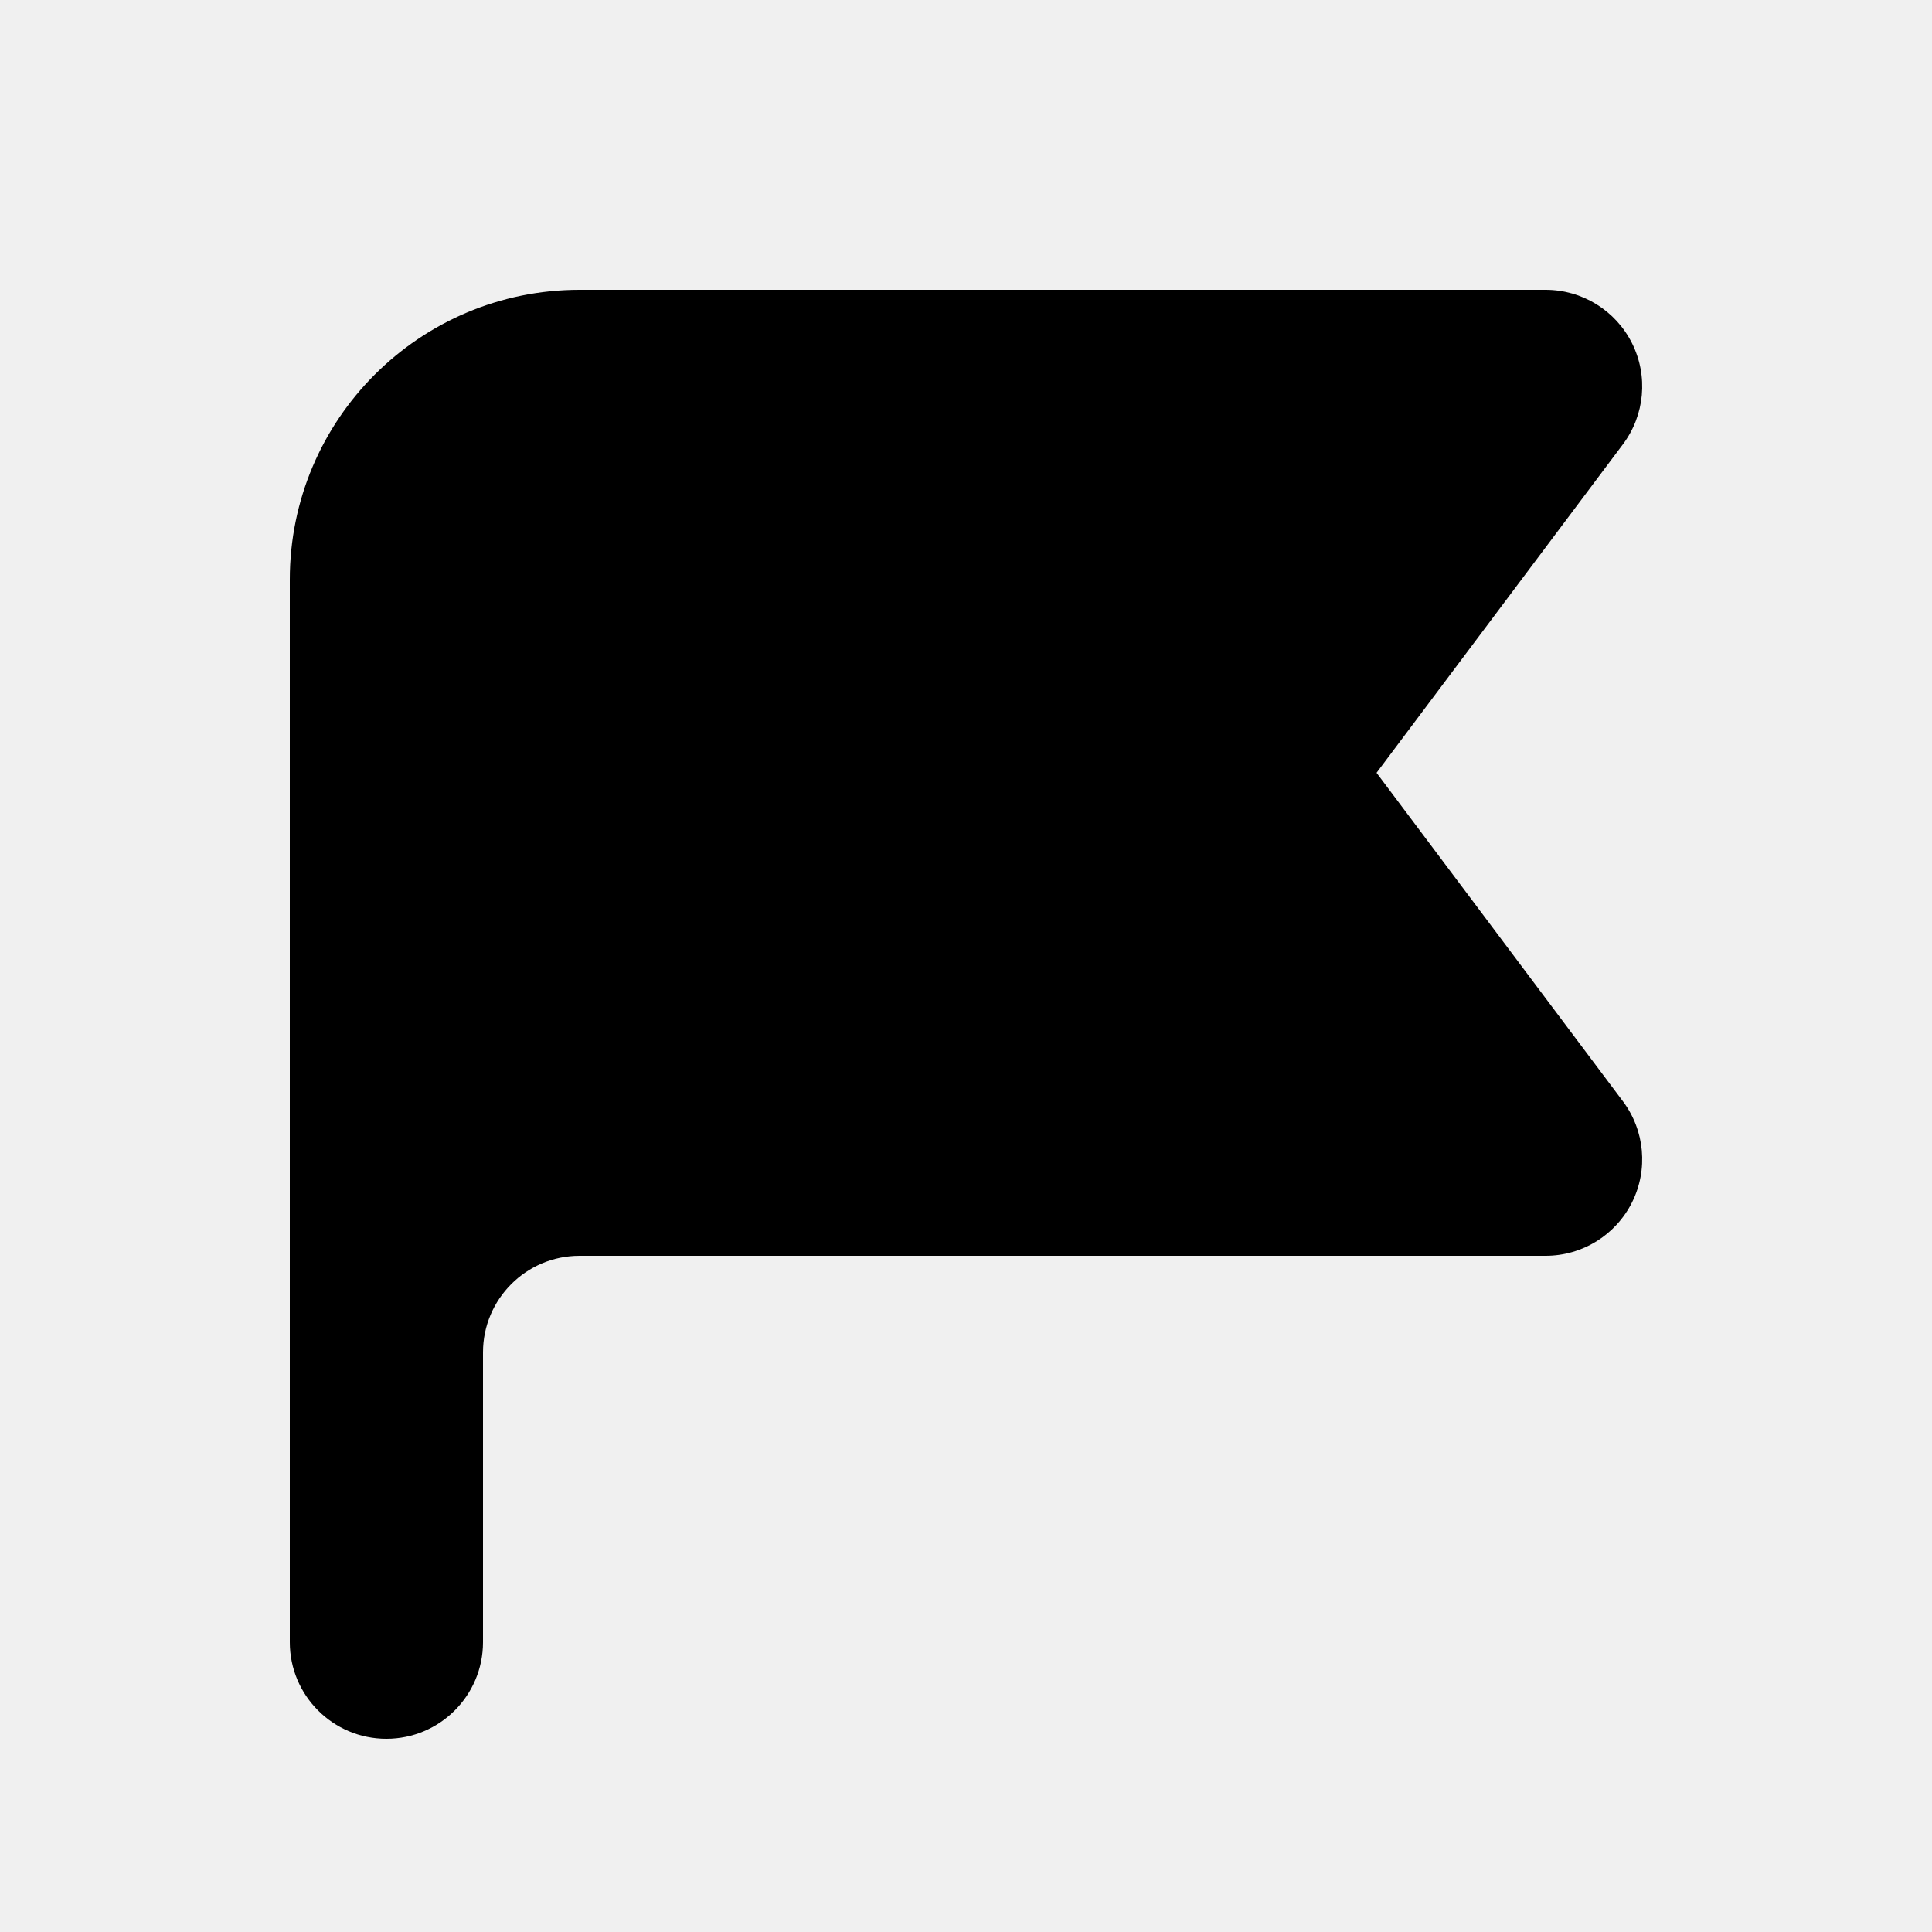
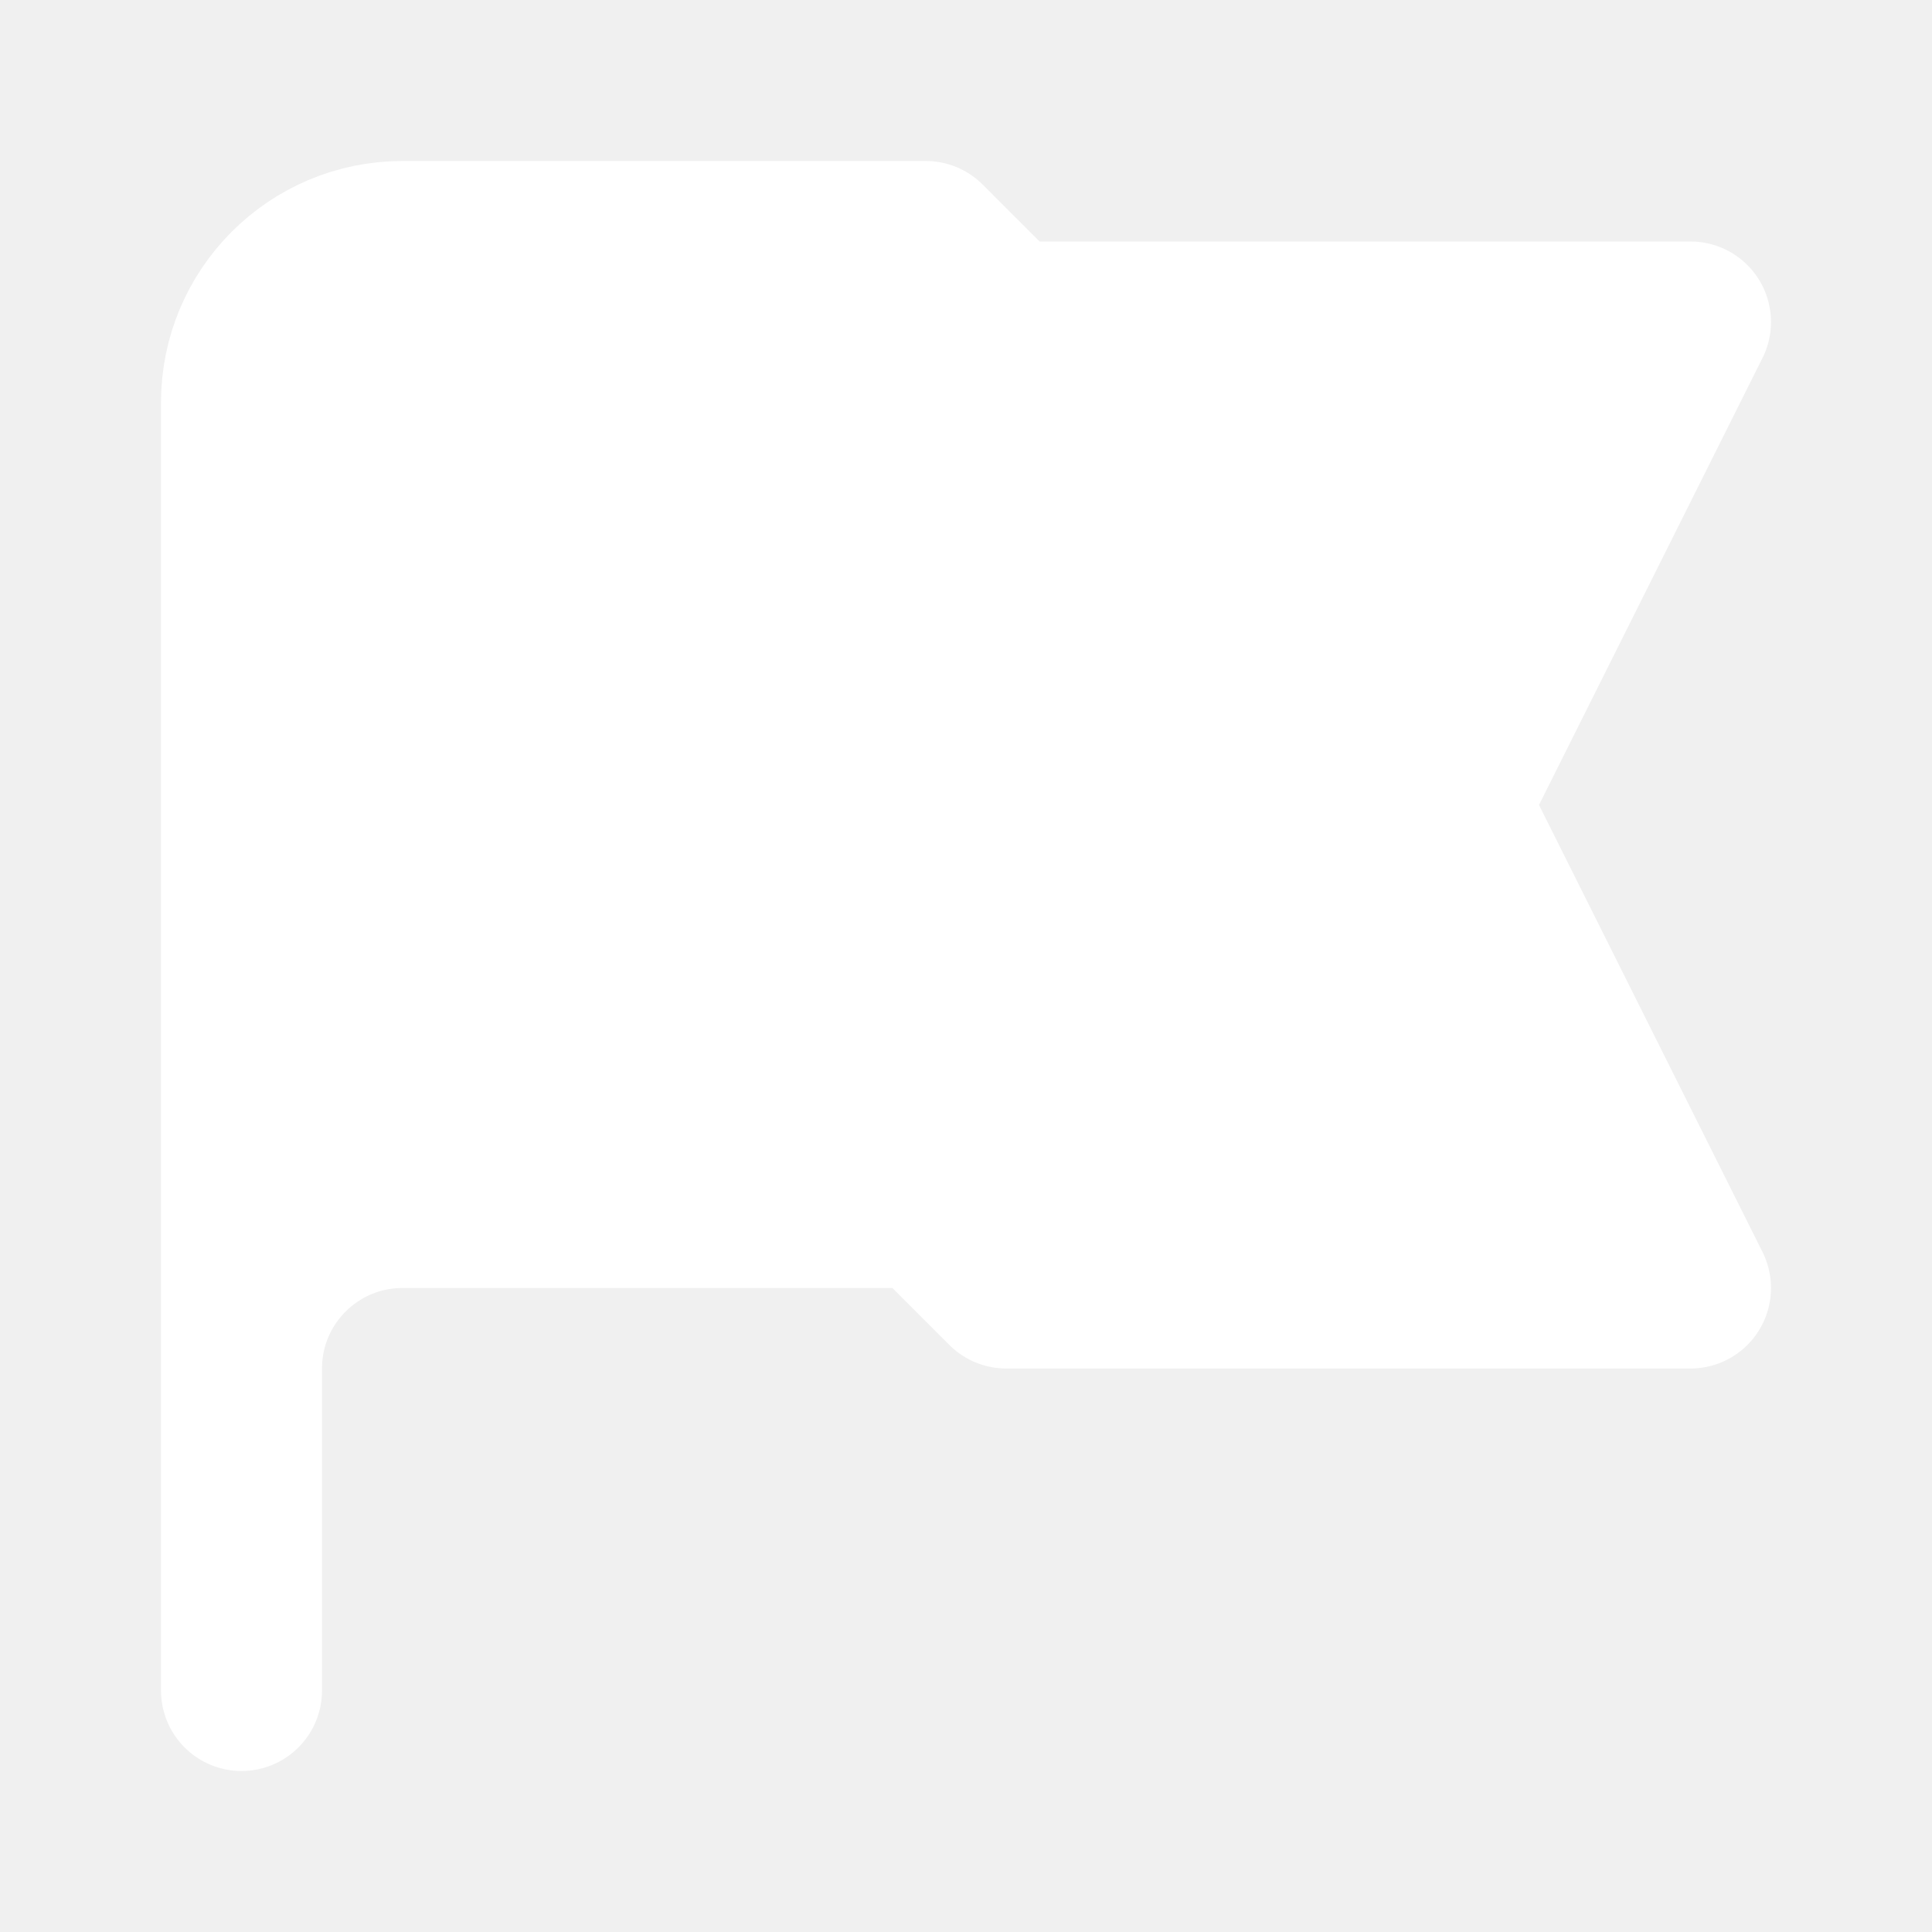
- <svg viewBox="0 0 20 20" fill="currentColor" class="-mb-1 w-11 h-11 text-purple-50 opacity-50">
-   <path fill-rule="evenodd" d="M3 6a3 3 0 013-3h10a1 1 0 01.8 1.6L14.25 8l2.55 3.4A1 1 0 0116 13H6a1 1 0 00-1 1v3a1 1 0 11-2 0V6z" clip-rule="evenodd" />
+ <svg xmlns="http://www.w3.org/2000/svg" class="w-6 h-6" fill="white" stroke="white" viewBox="0 0 24 24">
+   <path stroke-linecap="round" stroke-linejoin="round" stroke-width="2" d="M3 21v-4m0 0V5a2 2 0 012-2h6.5l1 1H21l-3 6 3 6h-8.5l-1-1H5a2 2 0 00-2 2zm9-13.5V9" />
</svg>
